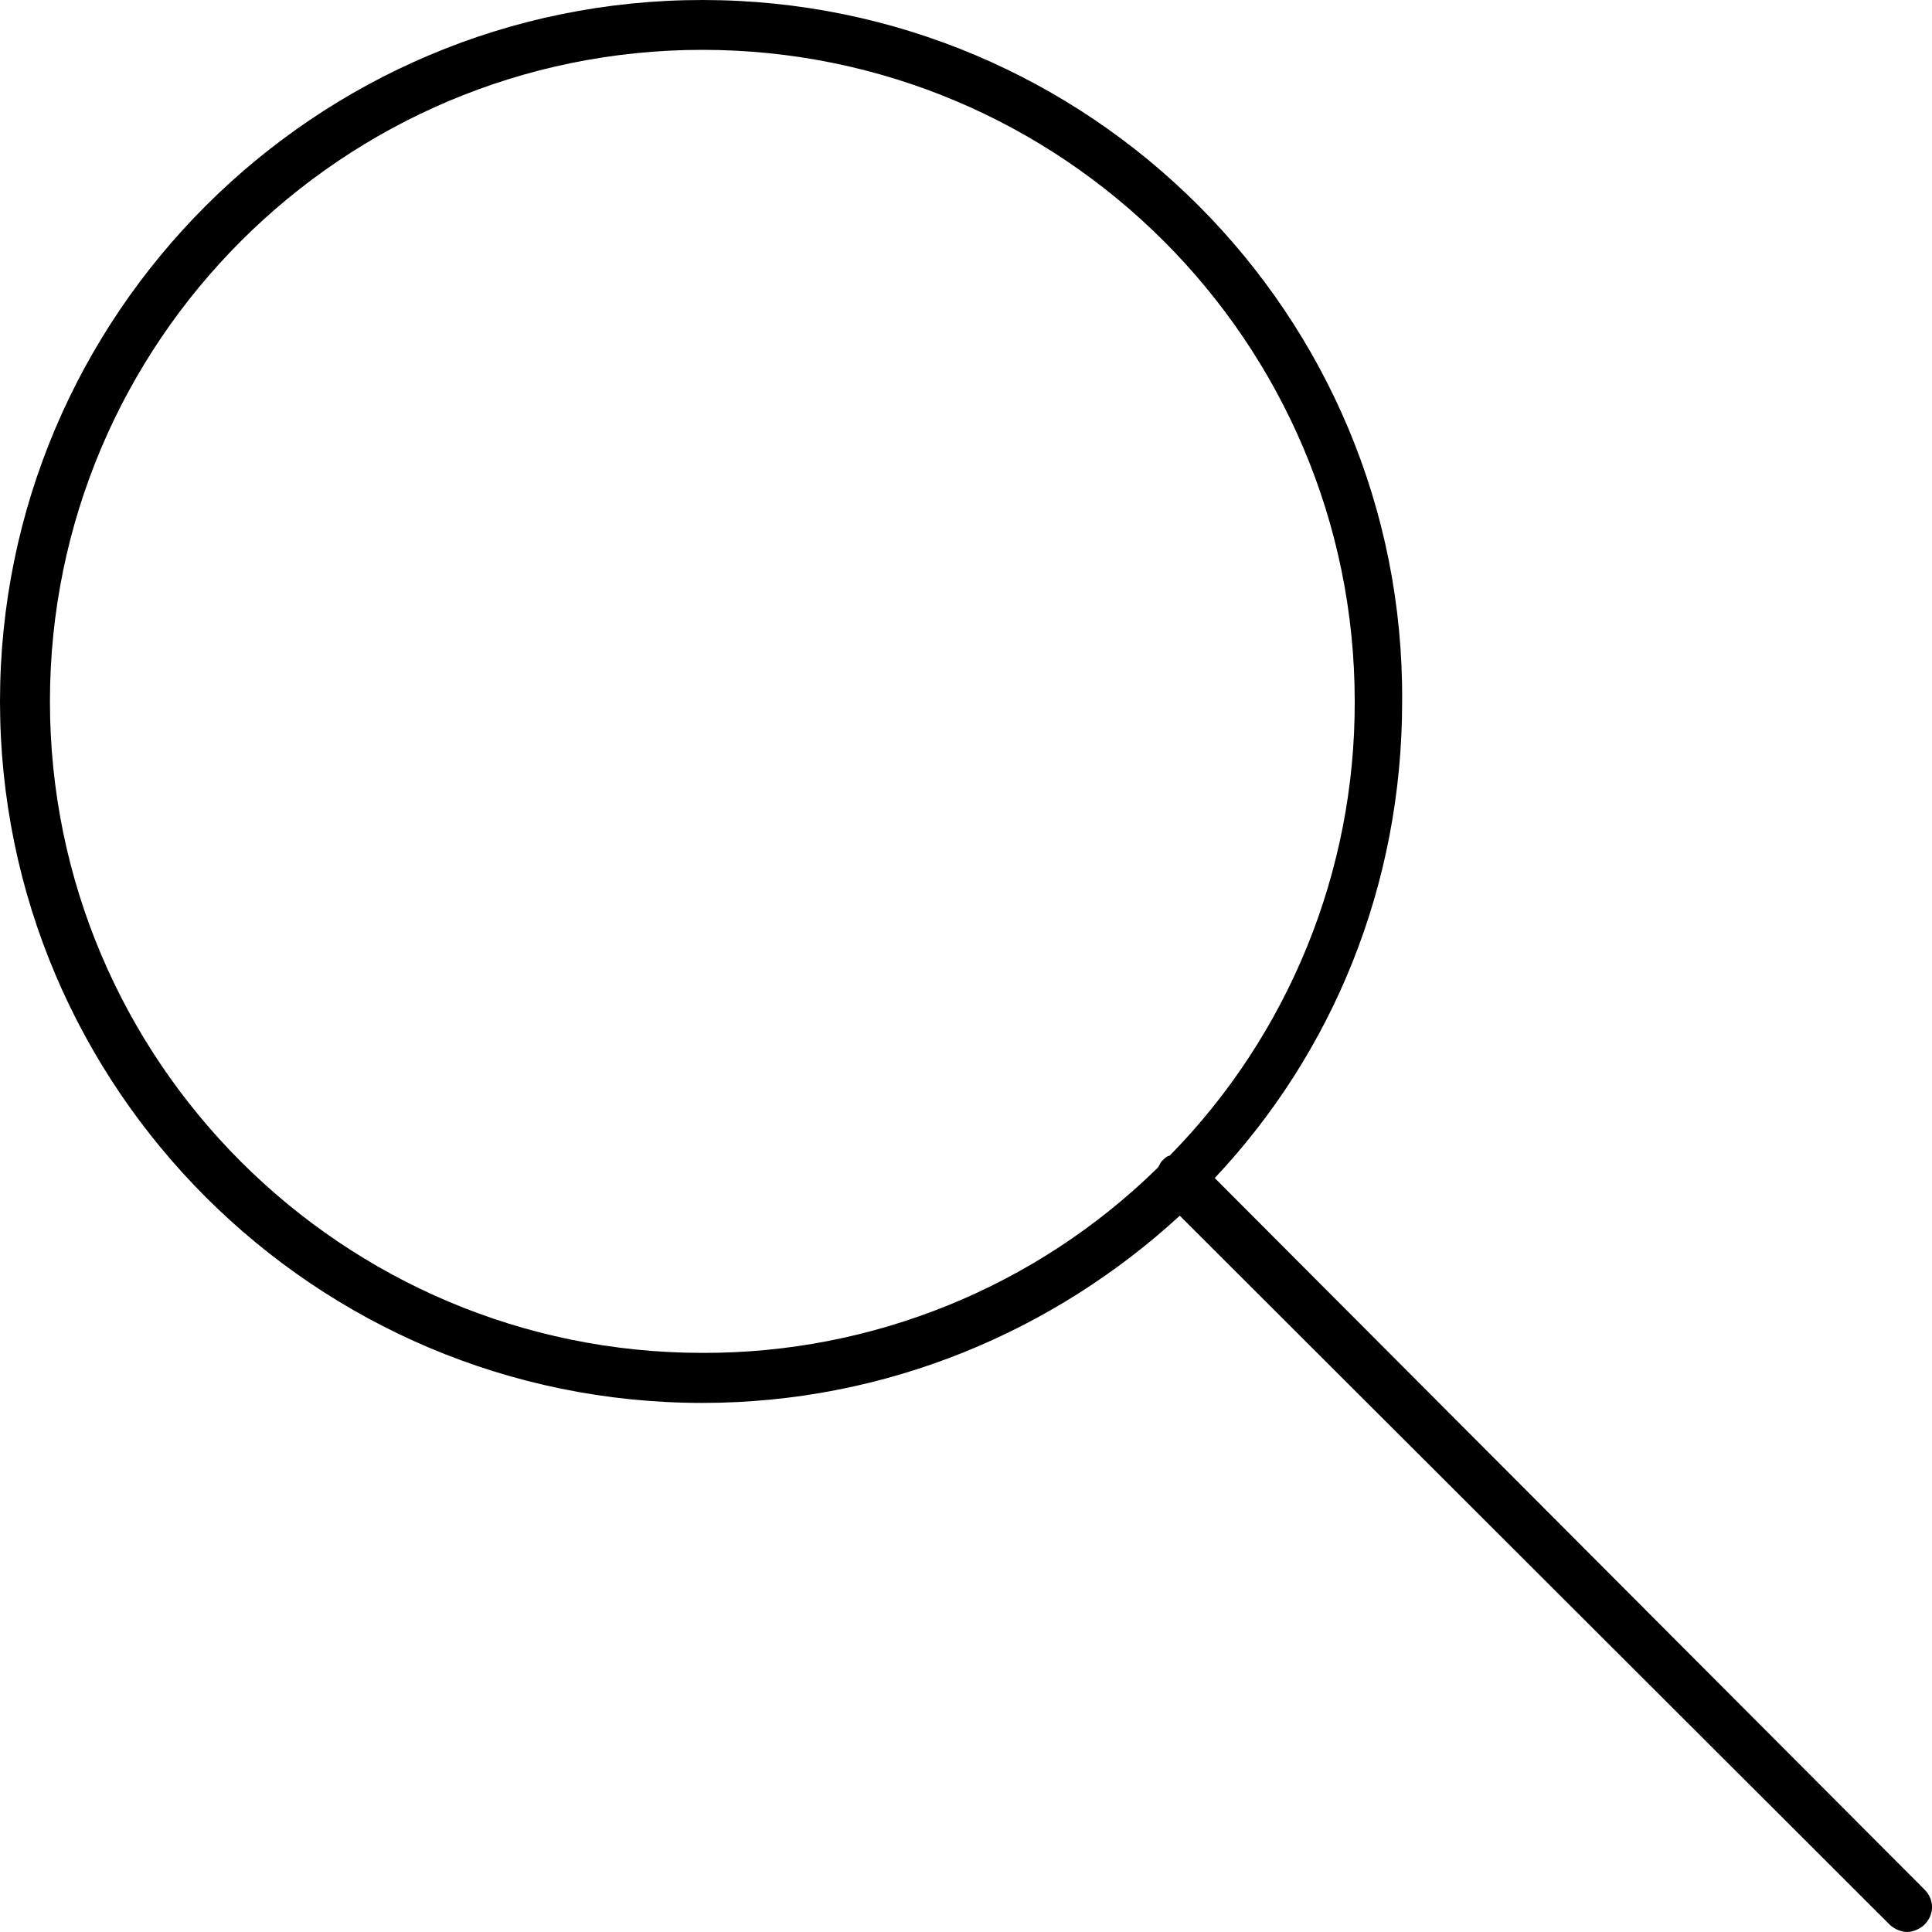
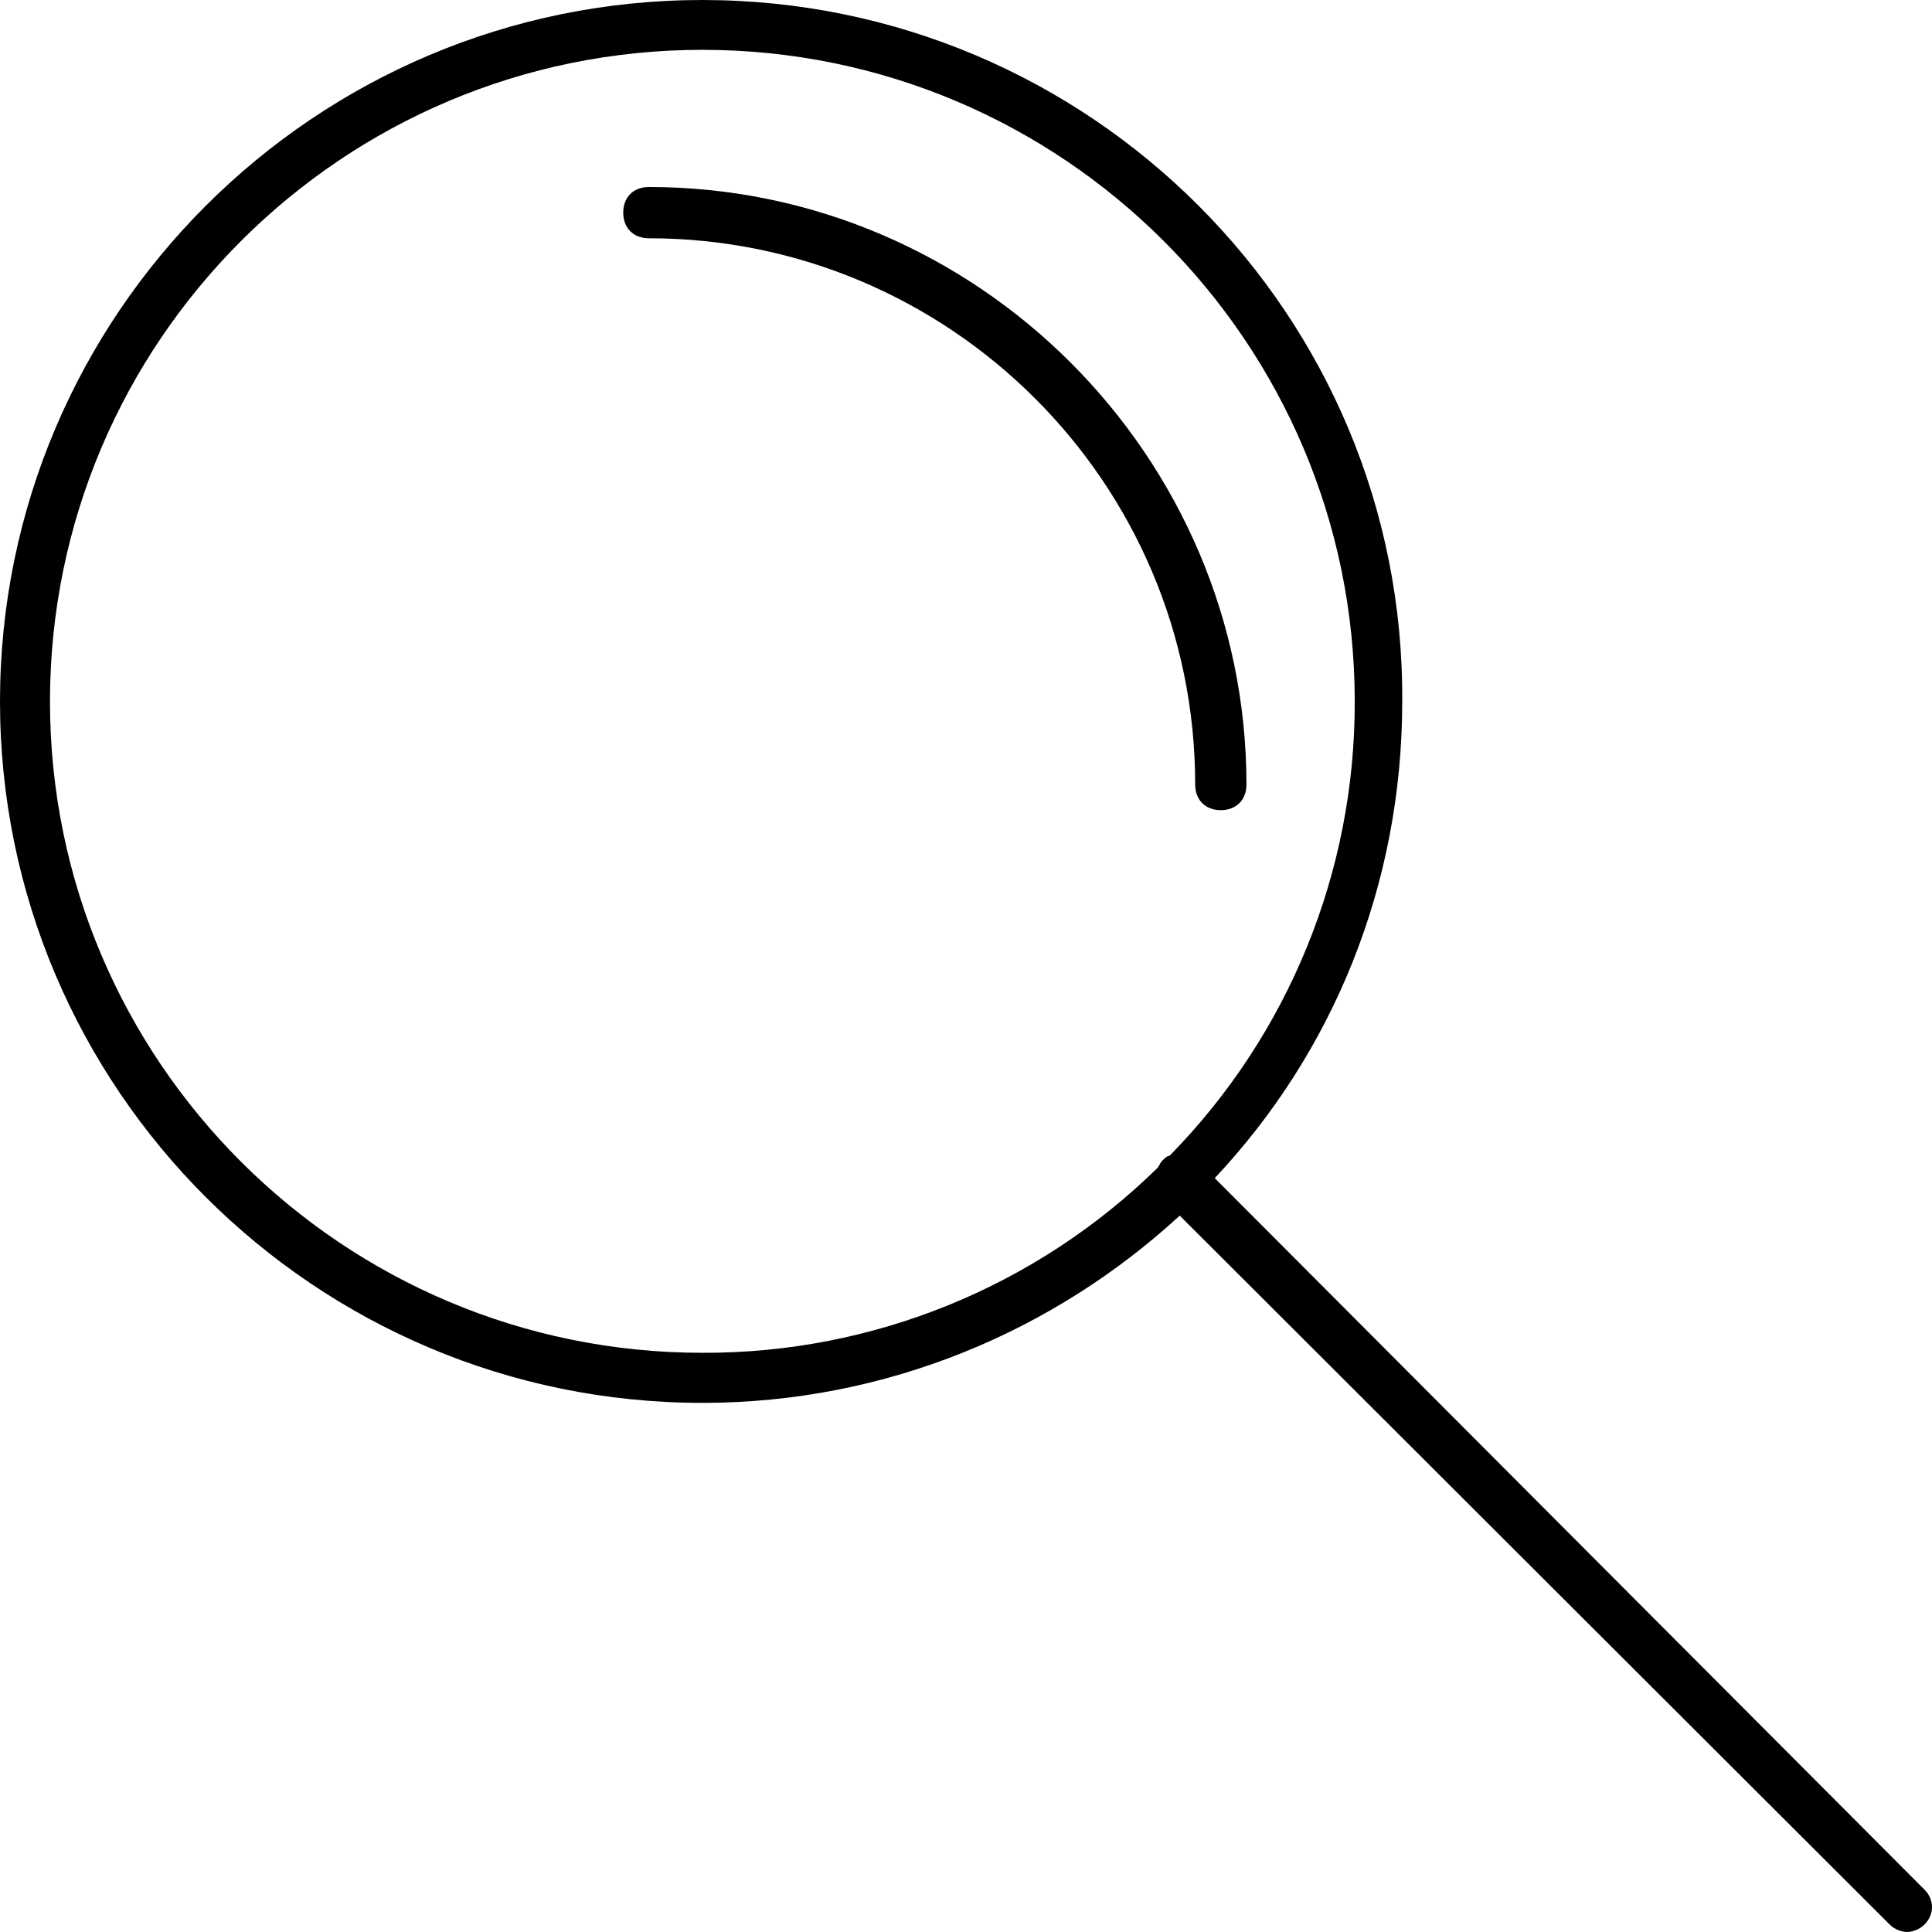
- <svg xmlns="http://www.w3.org/2000/svg" width="20" height="20" viewBox="0 0 20 20" fill="none">
-   <path d="M7.271 0C3.261 0 0 3.256 0 7.261C0 11.267 3.261 14.523 7.271 14.523C9.185 14.523 10.919 13.774 12.213 12.585L19.561 19.923C19.613 19.974 19.69 20 19.742 20C19.794 20 19.871 19.974 19.923 19.923C20.026 19.819 20.026 19.664 19.923 19.561L12.575 12.195C13.791 10.903 14.515 9.172 14.515 7.26C14.542 3.255 11.281 0 7.271 0ZM12.109 11.964C12.083 11.964 12.057 11.99 12.032 12.015C12.005 12.041 12.005 12.067 11.98 12.093C10.723 13.324 9.031 14.011 7.271 14.005C3.545 14.005 0.517 10.982 0.517 7.261C0.517 3.54 3.545 0.516 7.271 0.516C10.996 0.516 14.024 3.539 14.024 7.261C14.029 9.019 13.341 10.708 12.109 11.963V11.964Z" fill="black" />
+ <svg xmlns="http://www.w3.org/2000/svg" width="24" height="24" viewBox="0 0 24 24" fill="none">
+   <path d="M8.725 0C3.913 0 0 3.907 0 8.714C0 13.52 3.913 17.427 8.725 17.427C11.022 17.427 13.103 16.529 14.655 15.101L23.474 23.907C23.535 23.969 23.628 24 23.69 24C23.752 24 23.845 23.969 23.907 23.907C24.031 23.783 24.031 23.597 23.907 23.474L15.09 14.635C16.549 13.084 17.419 11.007 17.419 8.712C17.45 3.907 13.537 0 8.725 0ZM14.531 14.357C14.5 14.357 14.469 14.388 14.438 14.419C14.406 14.45 14.406 14.48 14.376 14.511C12.867 15.989 10.837 16.813 8.725 16.805C4.253 16.805 0.621 13.178 0.621 8.714C0.621 4.248 4.253 0.619 8.725 0.619C13.195 0.619 16.829 4.246 16.829 8.713C16.835 10.823 16.009 12.85 14.531 14.355V14.357Z" fill="black" />
+   <path fill-rule="evenodd" clip-rule="evenodd" d="M8.061 2.323C7.869 2.323 7.742 2.449 7.742 2.641C7.742 2.833 7.869 2.96 8.061 2.96C11.788 2.96 14.847 5.987 14.847 9.745C14.847 9.937 14.973 10.064 15.165 10.064C15.357 10.064 15.484 9.937 15.484 9.745C15.482 5.668 12.138 2.323 8.061 2.323Z" fill="black" />
</svg>
